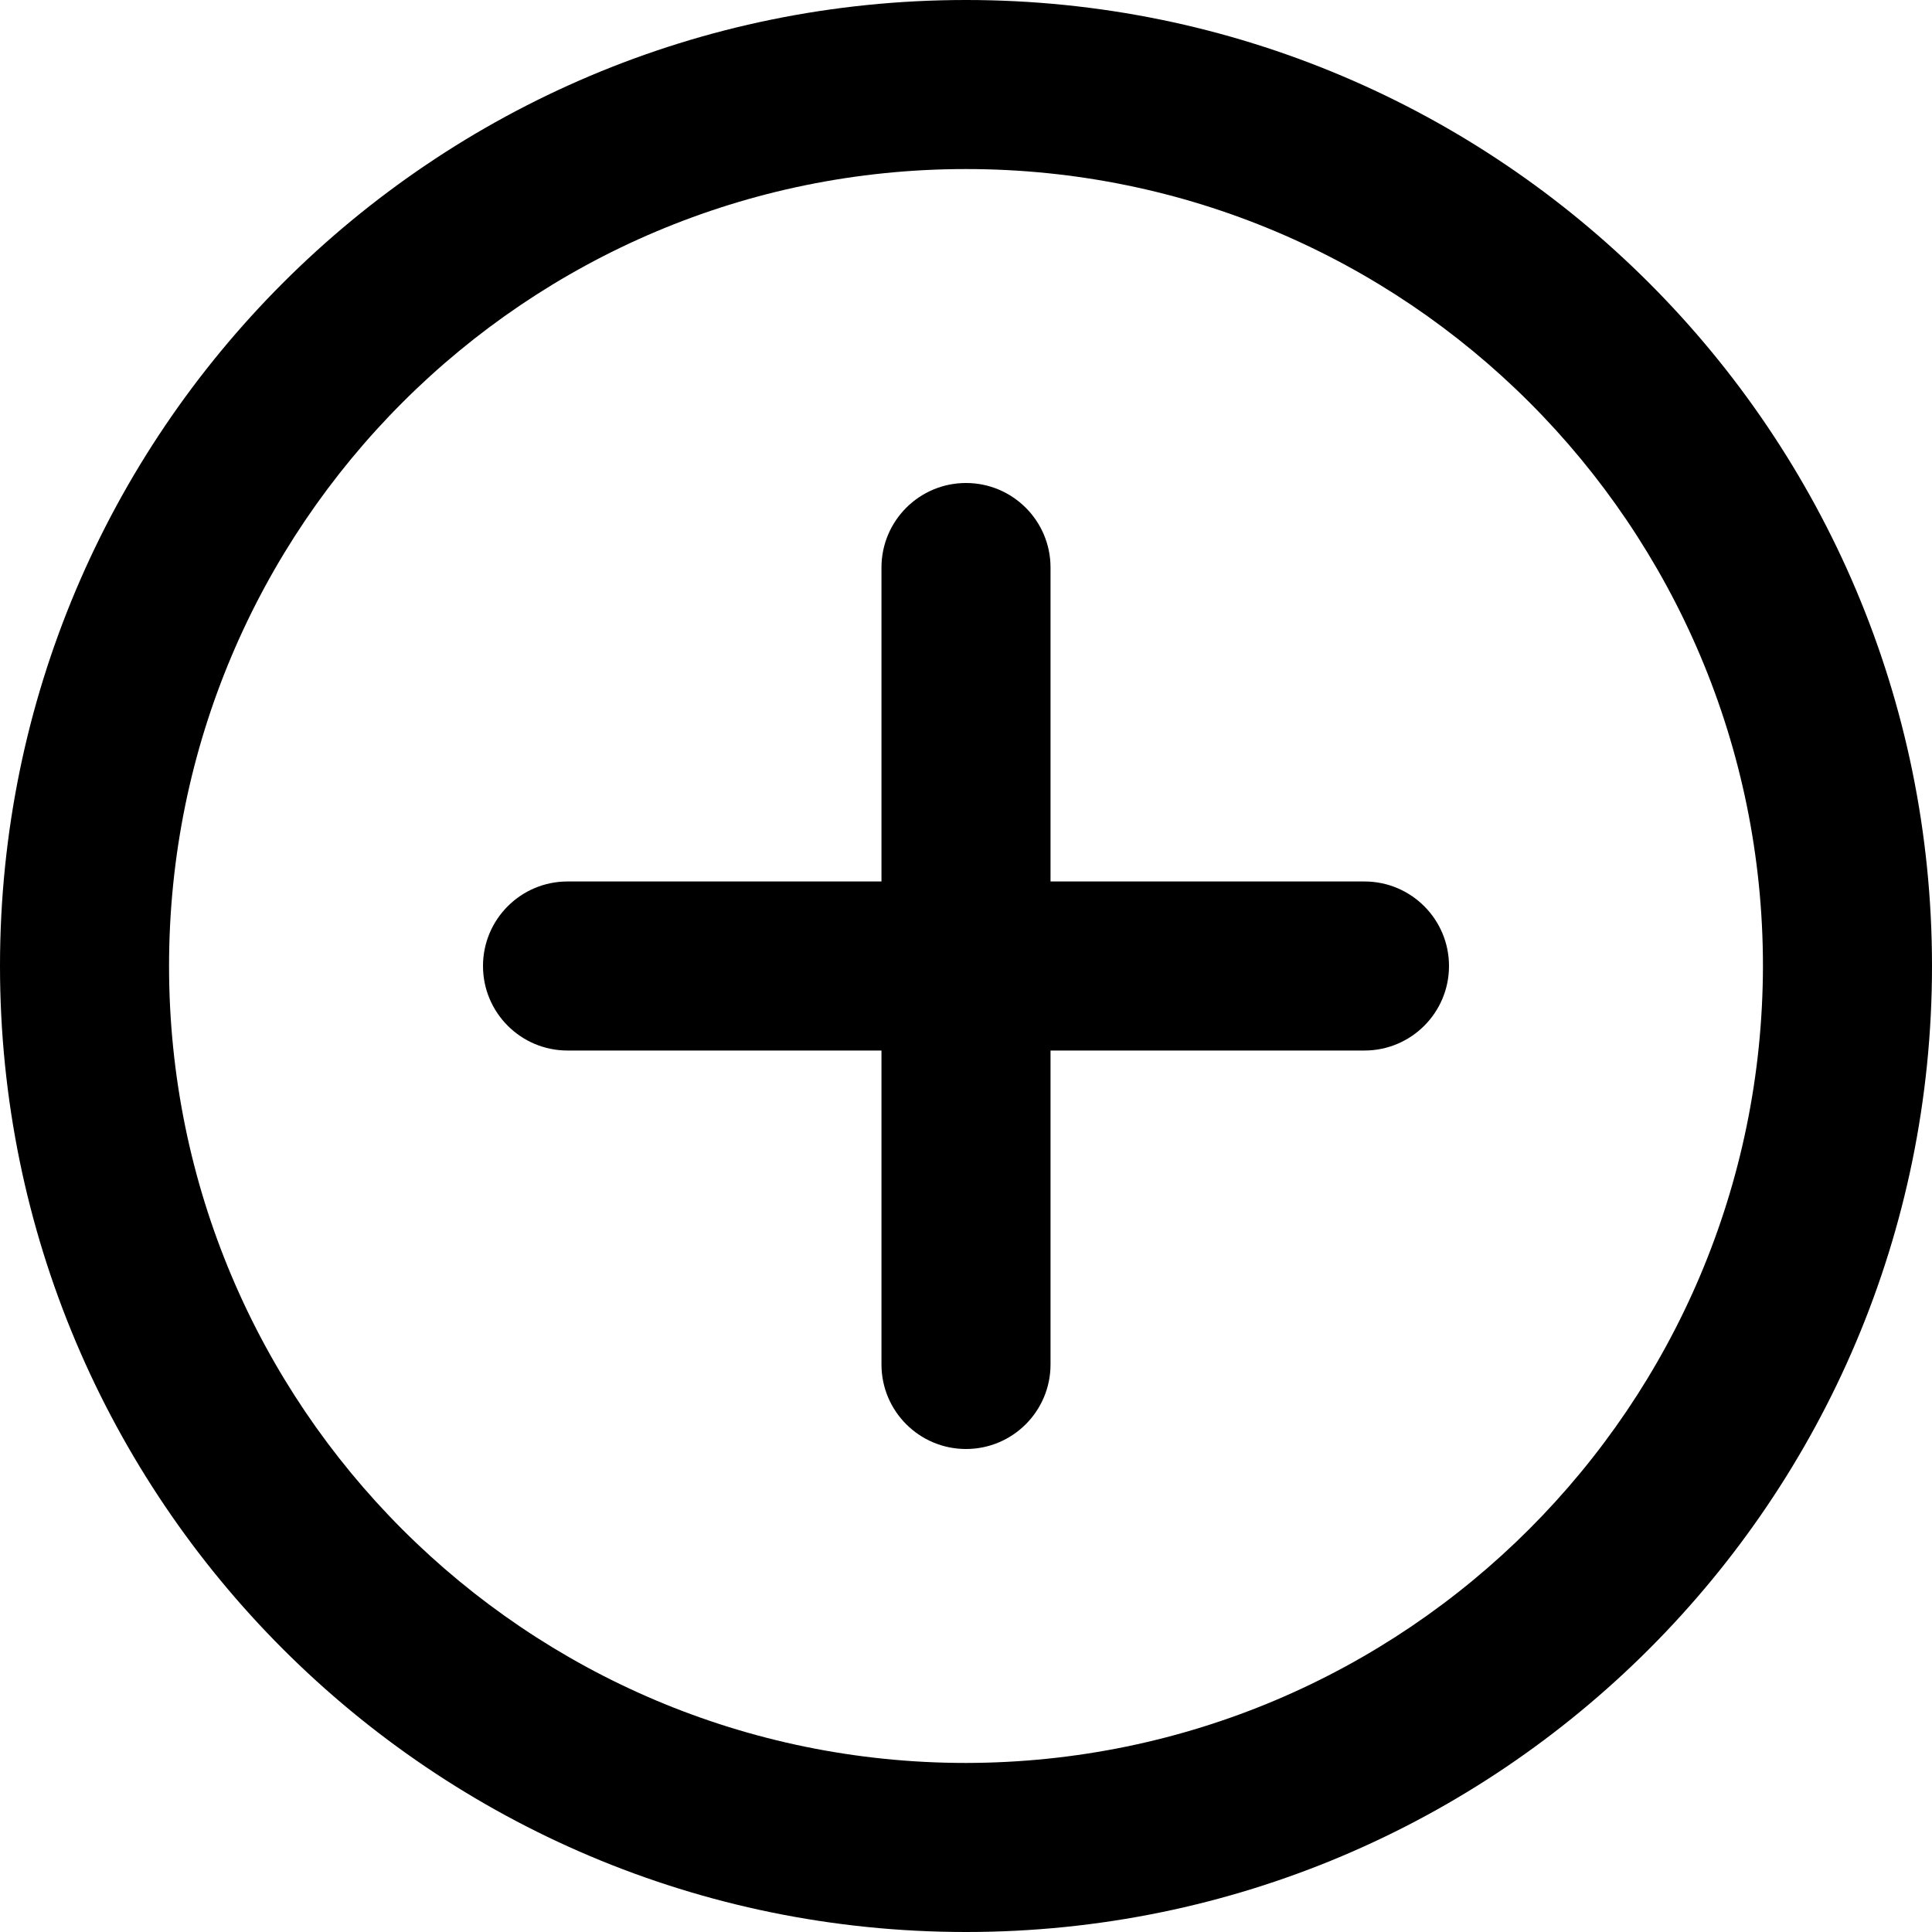
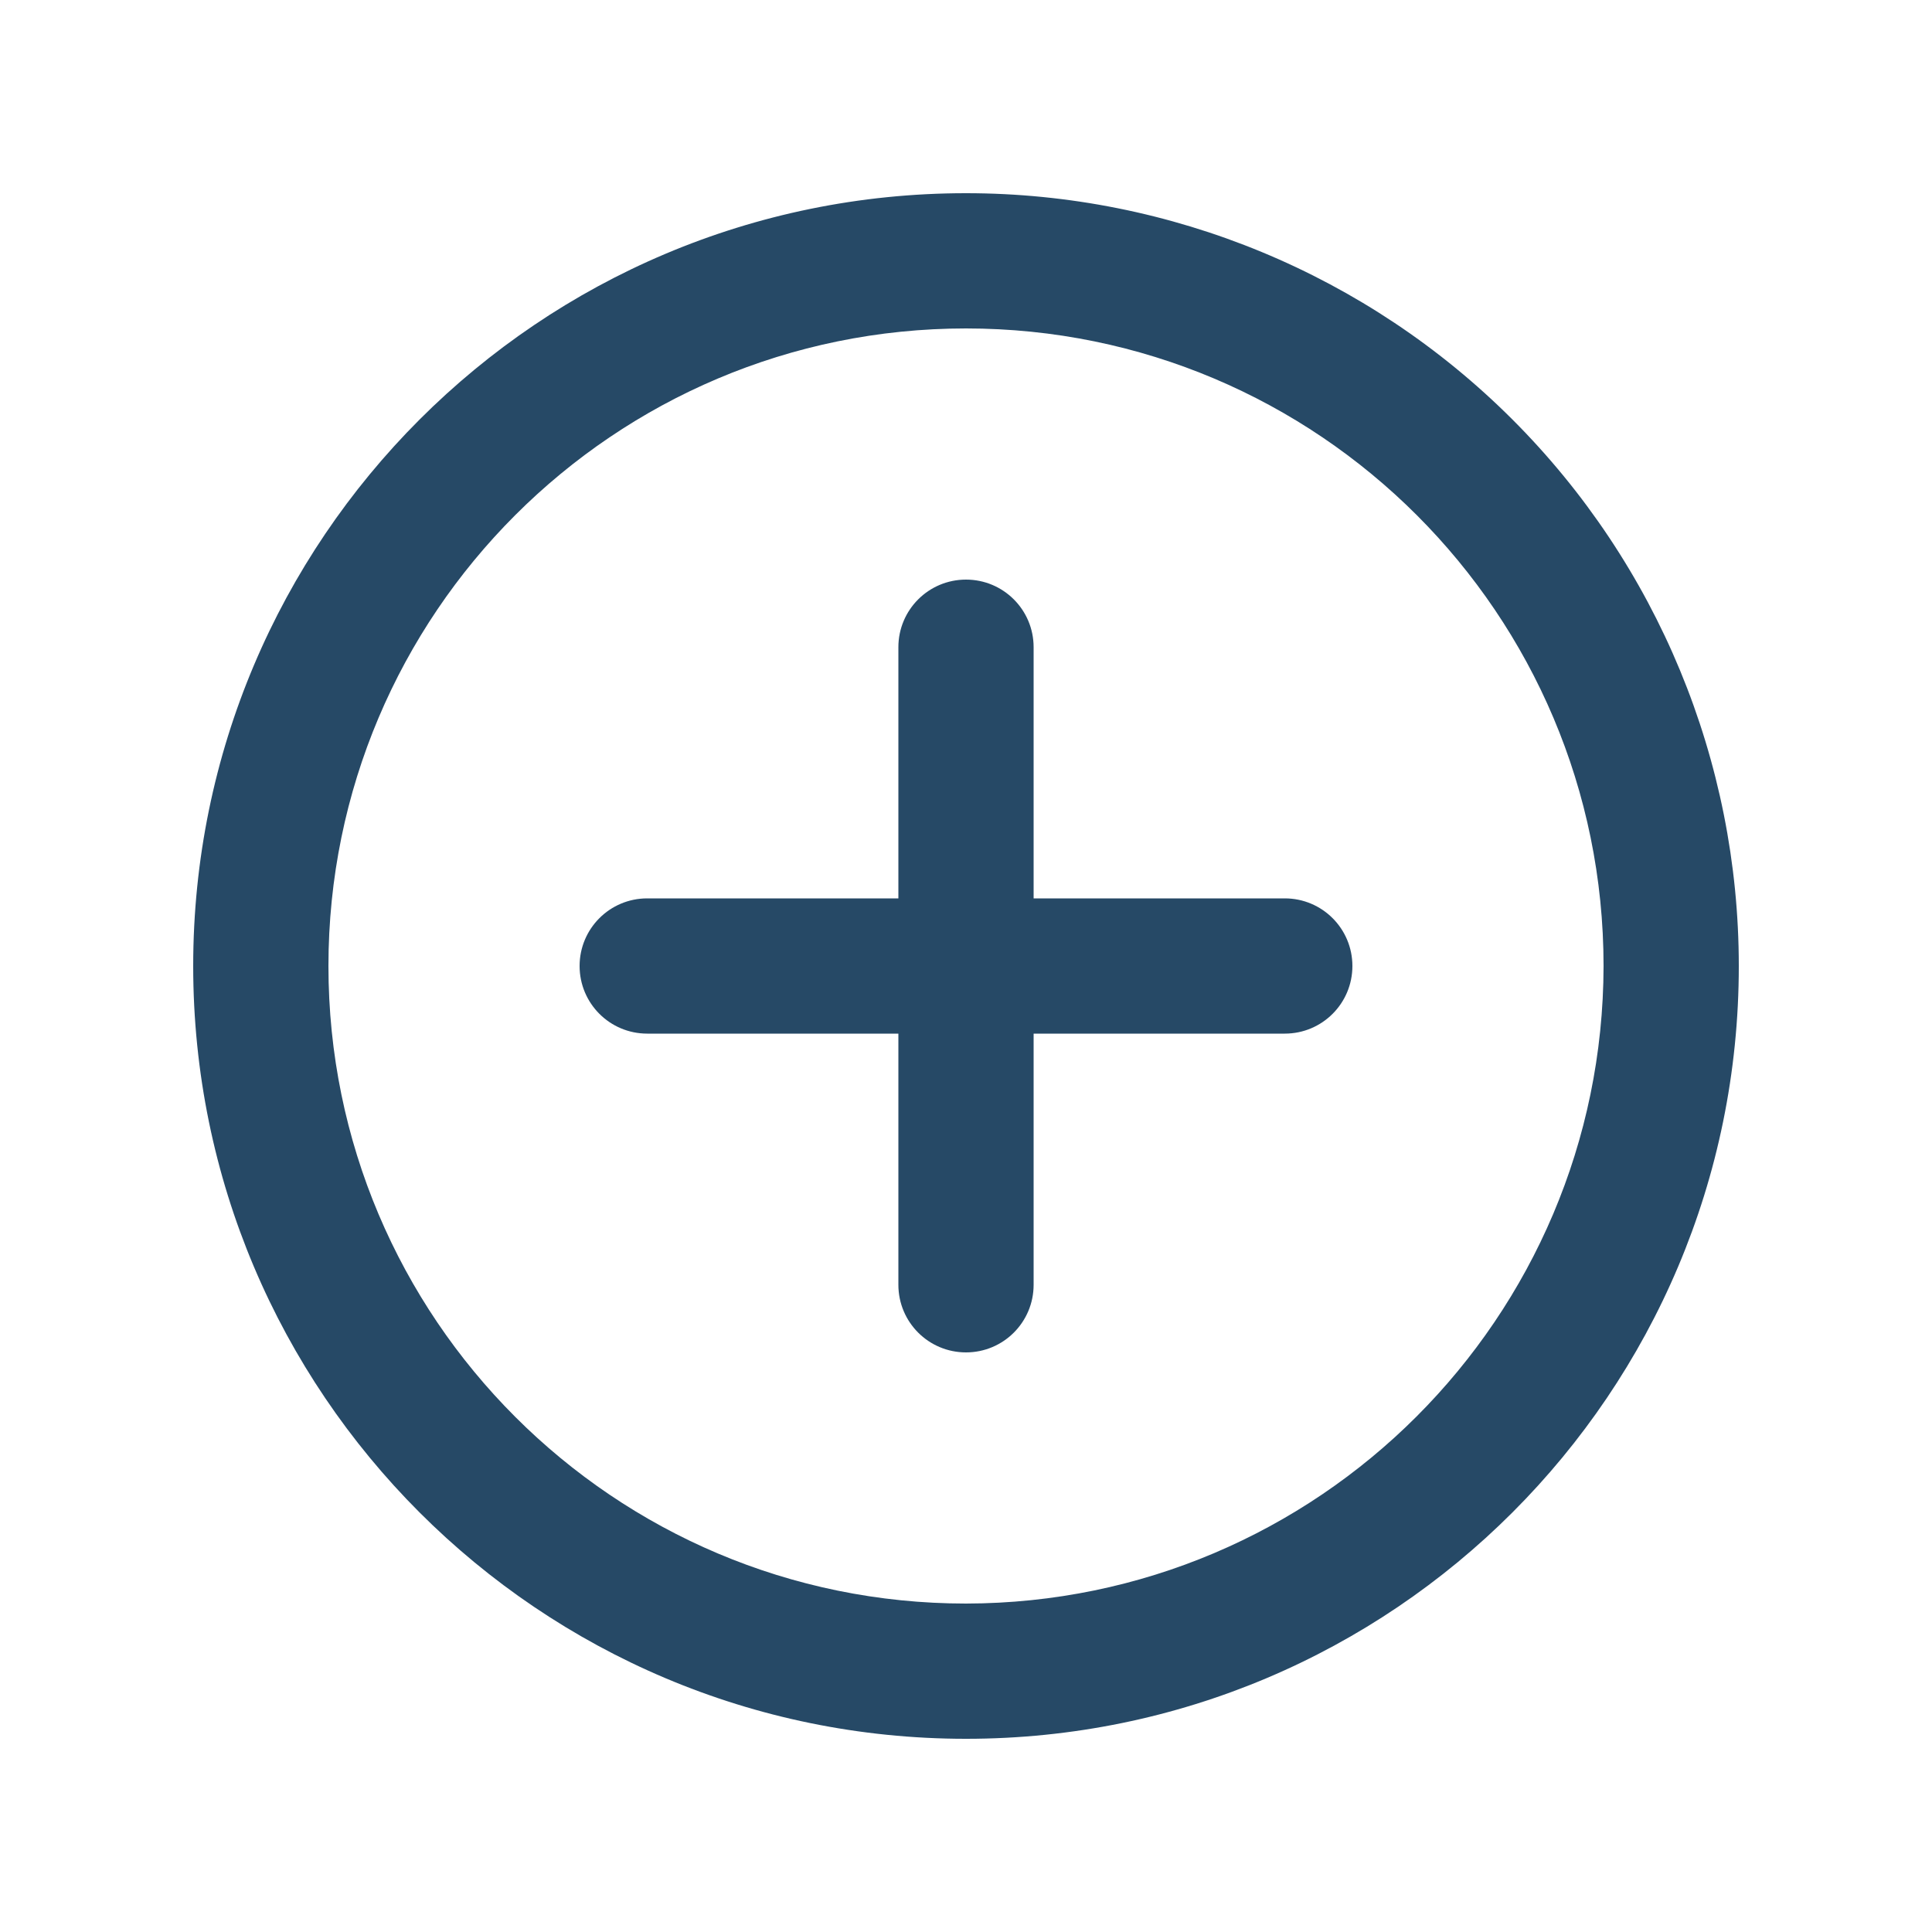
- <svg xmlns="http://www.w3.org/2000/svg" viewBox="0 0 16 16">
-   <g id="Layer_2" data-name="Layer 2">
-     <g id="Layer_2-2" data-name="Layer 2">
-       <path d="M8,0a8,8,0,1,0,8,8A8,8,0,0,0,8,0ZM8,14.6A6.6,6.6,0,1,1,14.6,8,6.61,6.61,0,0,1,8,14.6ZM12,8a.7.7,0,0,1-.7.7H8.7v2.6a.7.7,0,1,1-1.4,0V8.7H4.7a.7.7,0,1,1,0-1.4H7.3V4.7a.7.7,0,0,1,1.4,0V7.3h2.6A.7.7,0,0,1,12,8Z" />
-     </g>
-   </g>
+ <svg xmlns="http://www.w3.org/2000/svg" width="20" height="20" viewBox="0 0 20 20">
+   <path fill="#264966" d="M10,2 C5.582,2 2,5.582 2,10 C2,14.418 5.582,18 10,18 C14.418,18 18,14.418 18,10 C18,7.878 17.157,5.843 15.657,4.343 C14.157,2.843 12.122,2 10,2 Z M10,16.6 C6.355,16.6 3.4,13.645 3.4,10 C3.4,6.355 6.355,3.4 10,3.4 C13.645,3.4 16.6,6.355 16.6,10 C16.594,13.643 13.643,16.594 10,16.6 Z M14,10 C14,10.387 13.687,10.7 13.3,10.7 L10.7,10.7 L10.7,13.3 C10.7,13.687 10.387,14 10,14 C9.613,14 9.3,13.687 9.3,13.3 L9.3,10.7 L6.7,10.7 C6.313,10.7 6,10.387 6,10 C6,9.613 6.313,9.3 6.7,9.3 L9.3,9.3 L9.3,6.7 C9.3,6.313 9.613,6 10,6 C10.387,6 10.7,6.313 10.7,6.7 L10.7,9.3 L13.3,9.3 C13.687,9.3 14,9.613 14,10 L14,10 Z" />
</svg>
